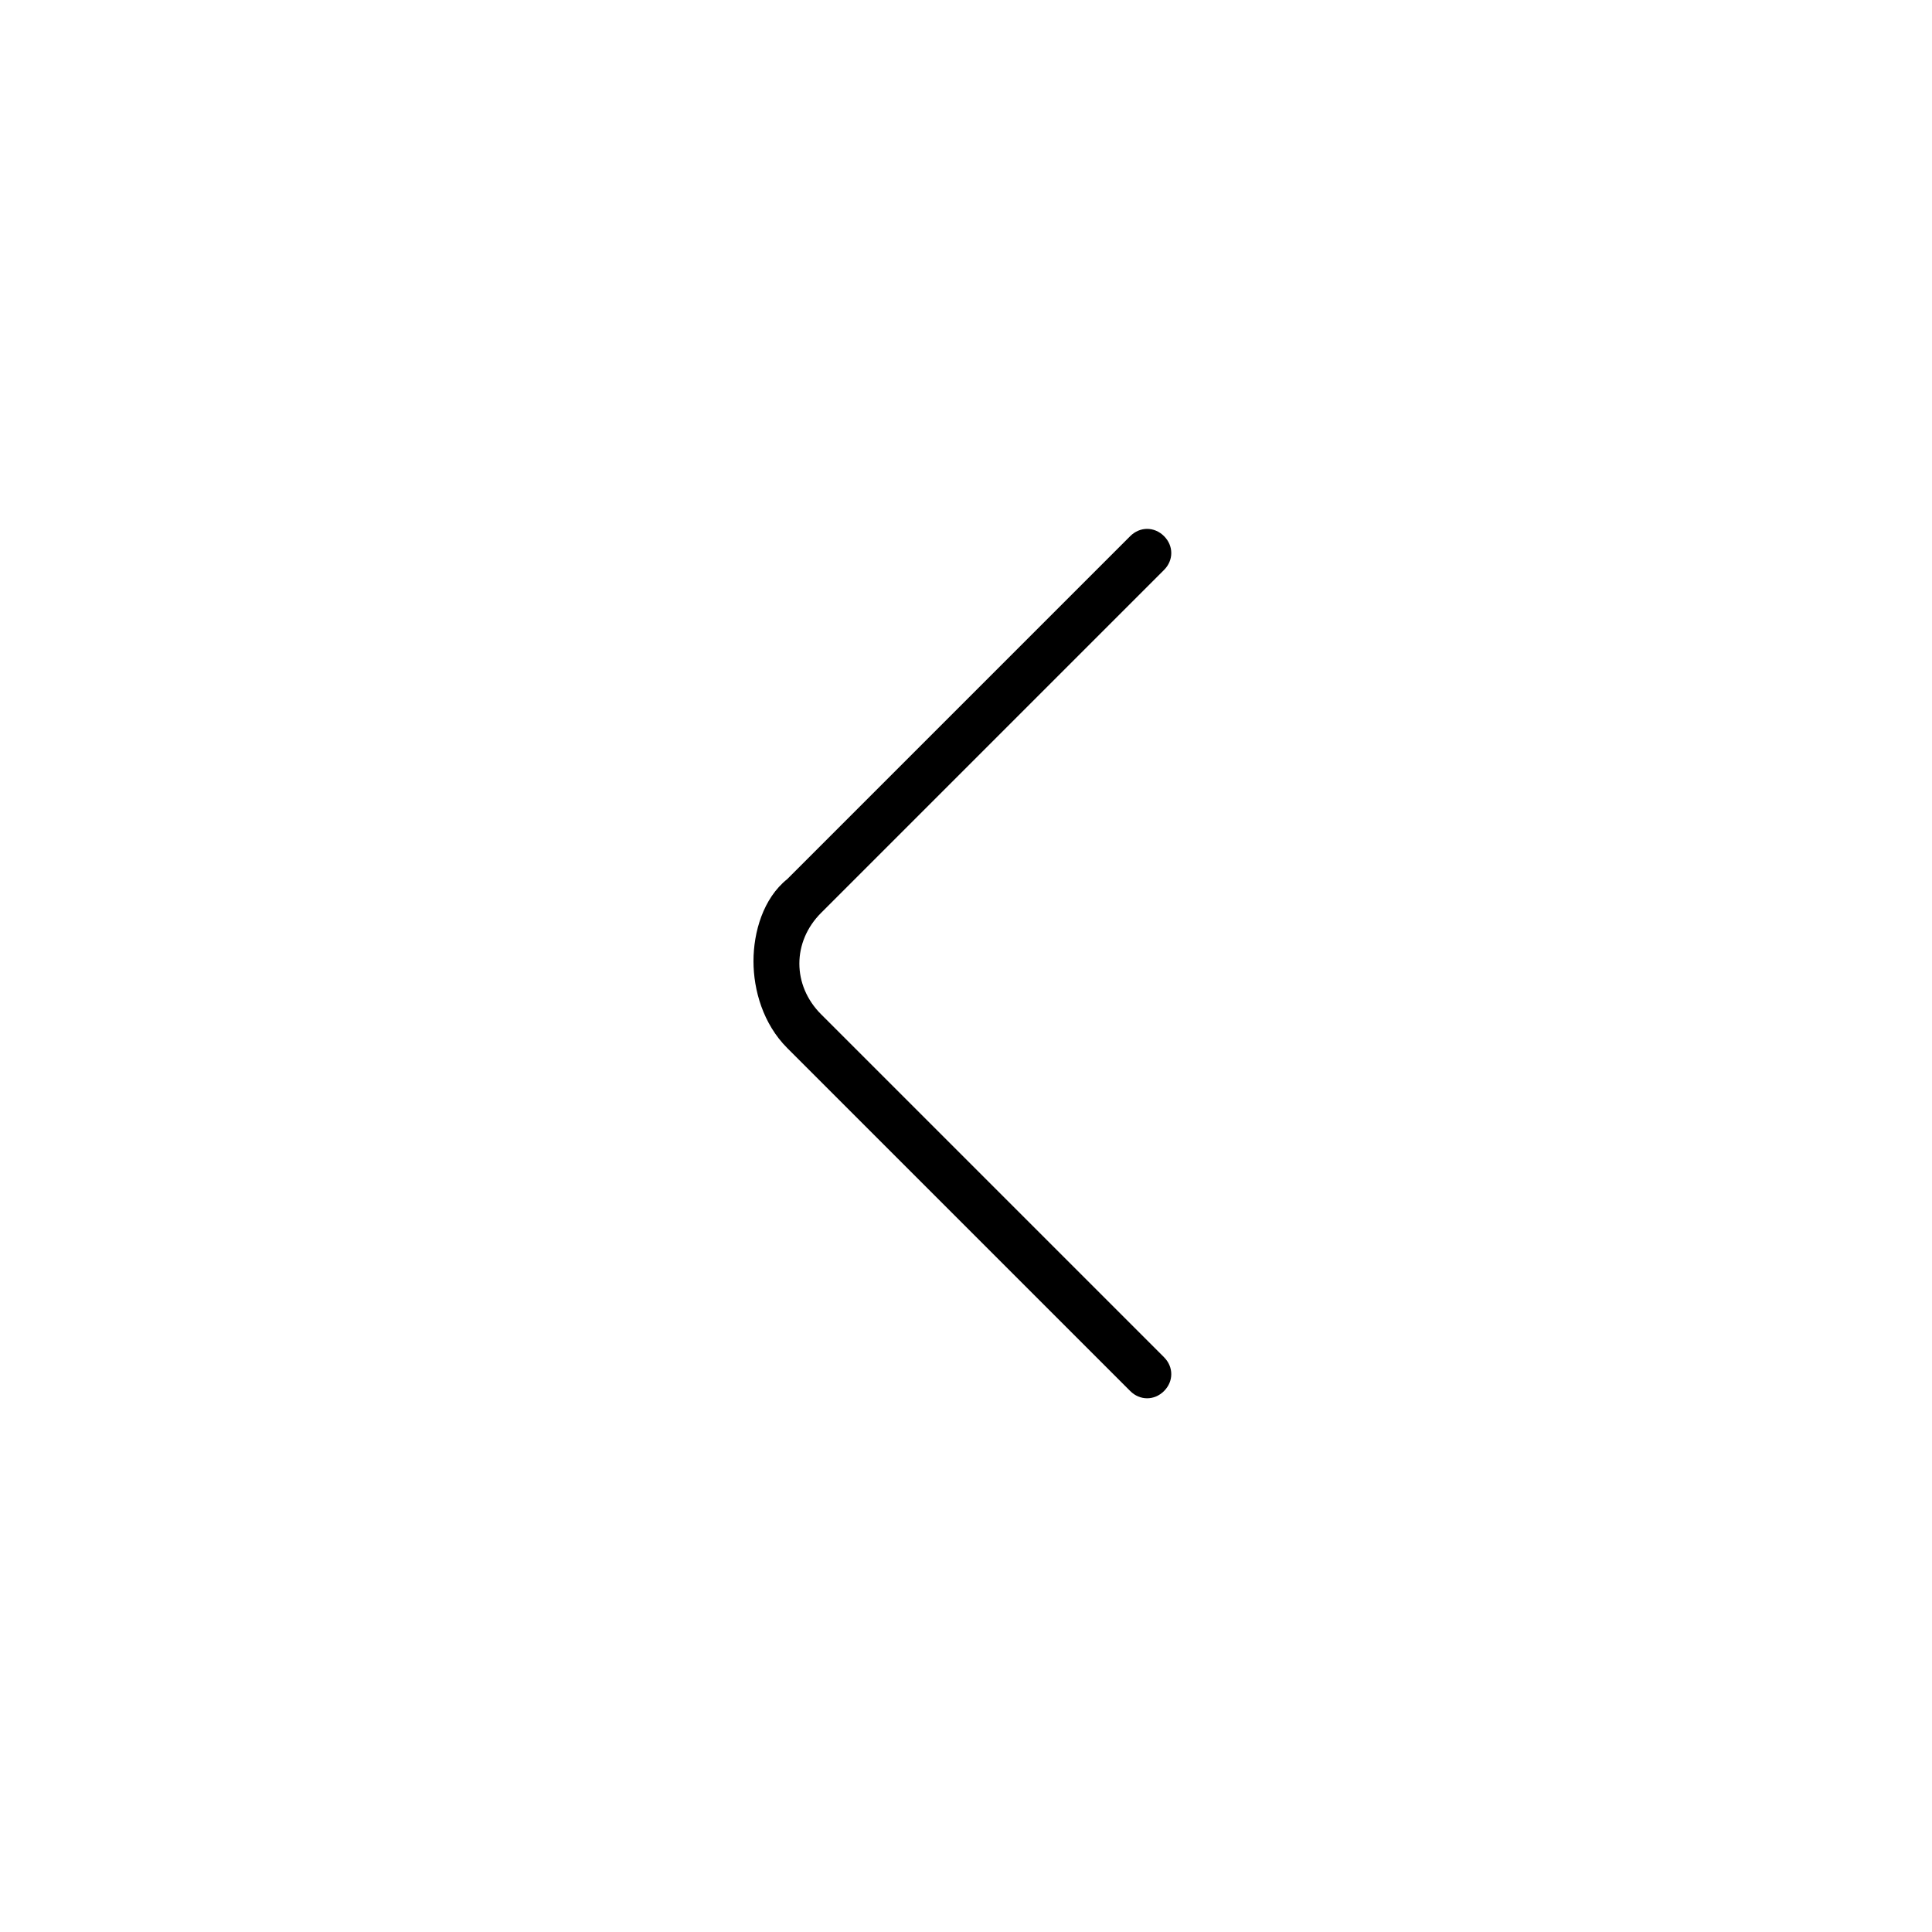
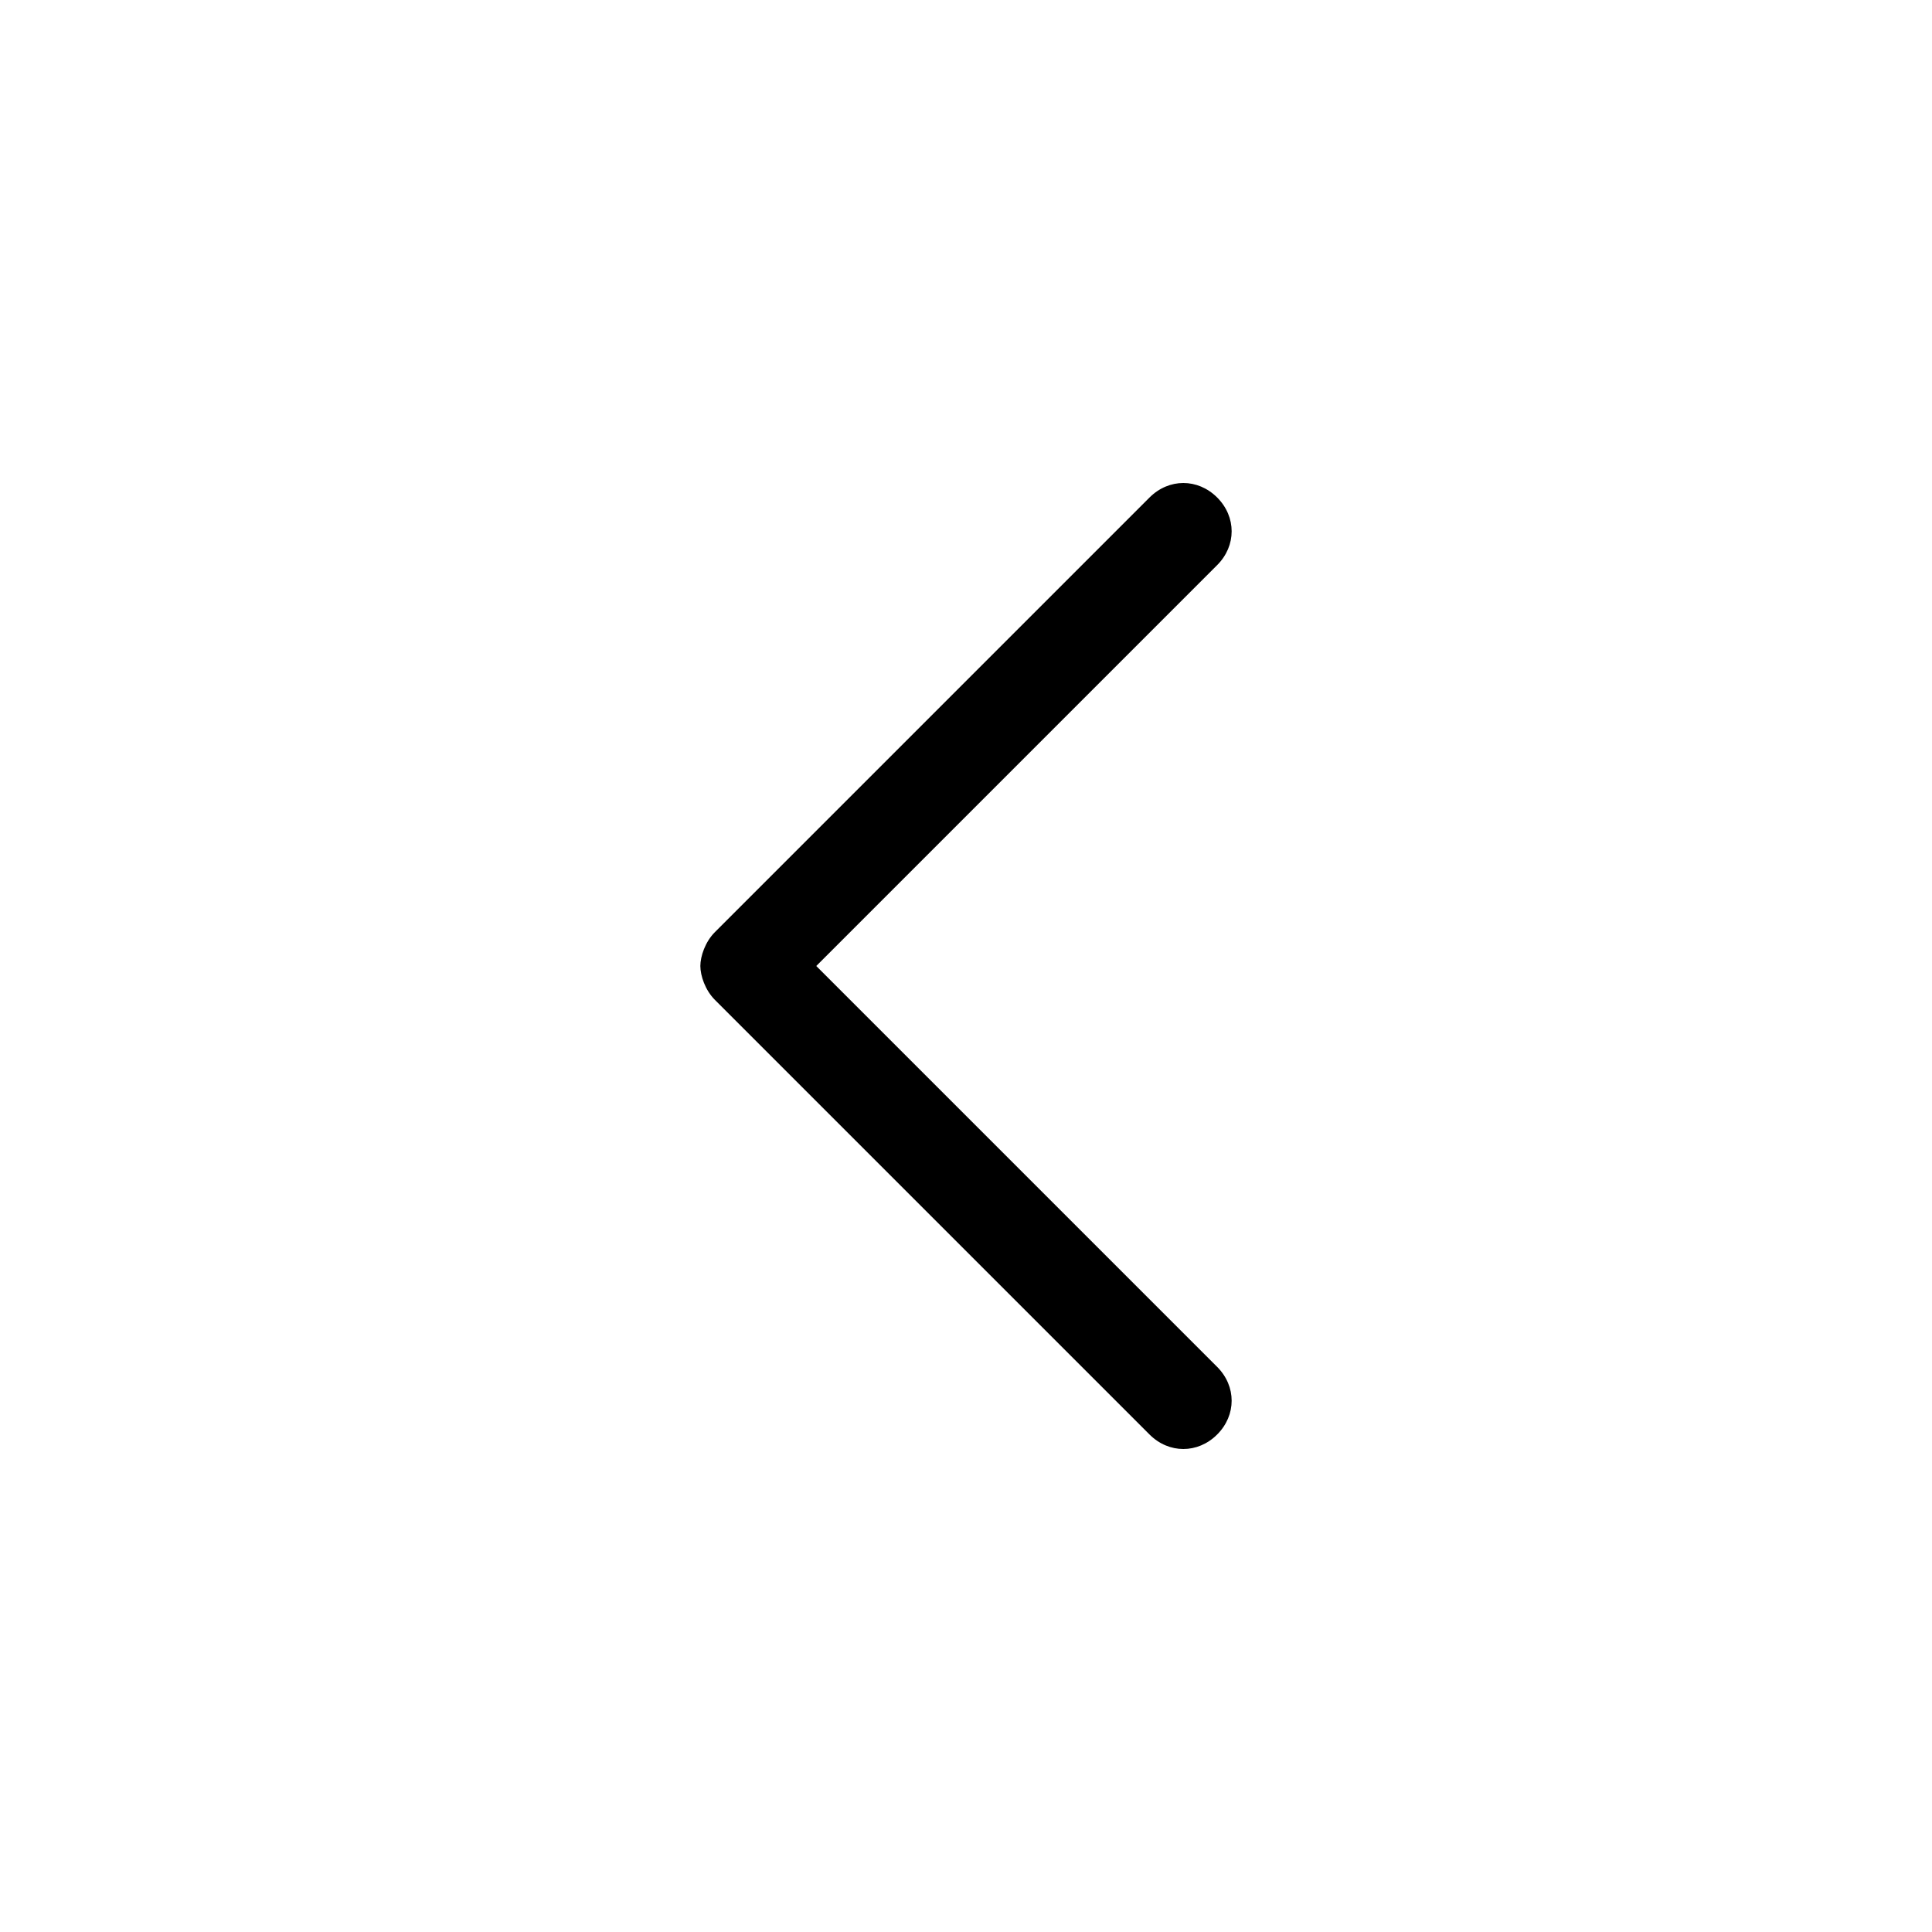
<svg xmlns="http://www.w3.org/2000/svg" version="1.1" id="Layer_1" x="0px" y="0px" viewBox="0 0 40 40" style="enable-background:new 0 0 40 40;" xml:space="preserve">
-   <g>
-     <path d="M16.3,18.2l7.1-7.1c0.2-0.2,0.5-0.2,0.7,0c0.2,0.2,0.2,0.5,0,0.7L17,18.9c-0.6,0.6-0.6,1.5,0,2.1l7.1,7.1   c0.2,0.2,0.2,0.5,0,0.7c-0.2,0.2-0.5,0.2-0.7,0l-7.1-7.1c-0.5-0.5-0.7-1.2-0.7-1.8S15.8,18.6,16.3,18.2z" />
-   </g>
+   <path d="M25.2,29.7c0.4-0.4,0.4-1,0-1.4L16.9,20l8.3-8.3c0.4-0.4,0.4-1,0-1.4s-1-0.4-1.4,0l-9,9c-0.2,0.2-0.3,0.5-0.3,0.7  s0.1,0.5,0.3,0.7l9,9C24.2,30.1,24.8,30.1,25.2,29.7z" />
</svg>
